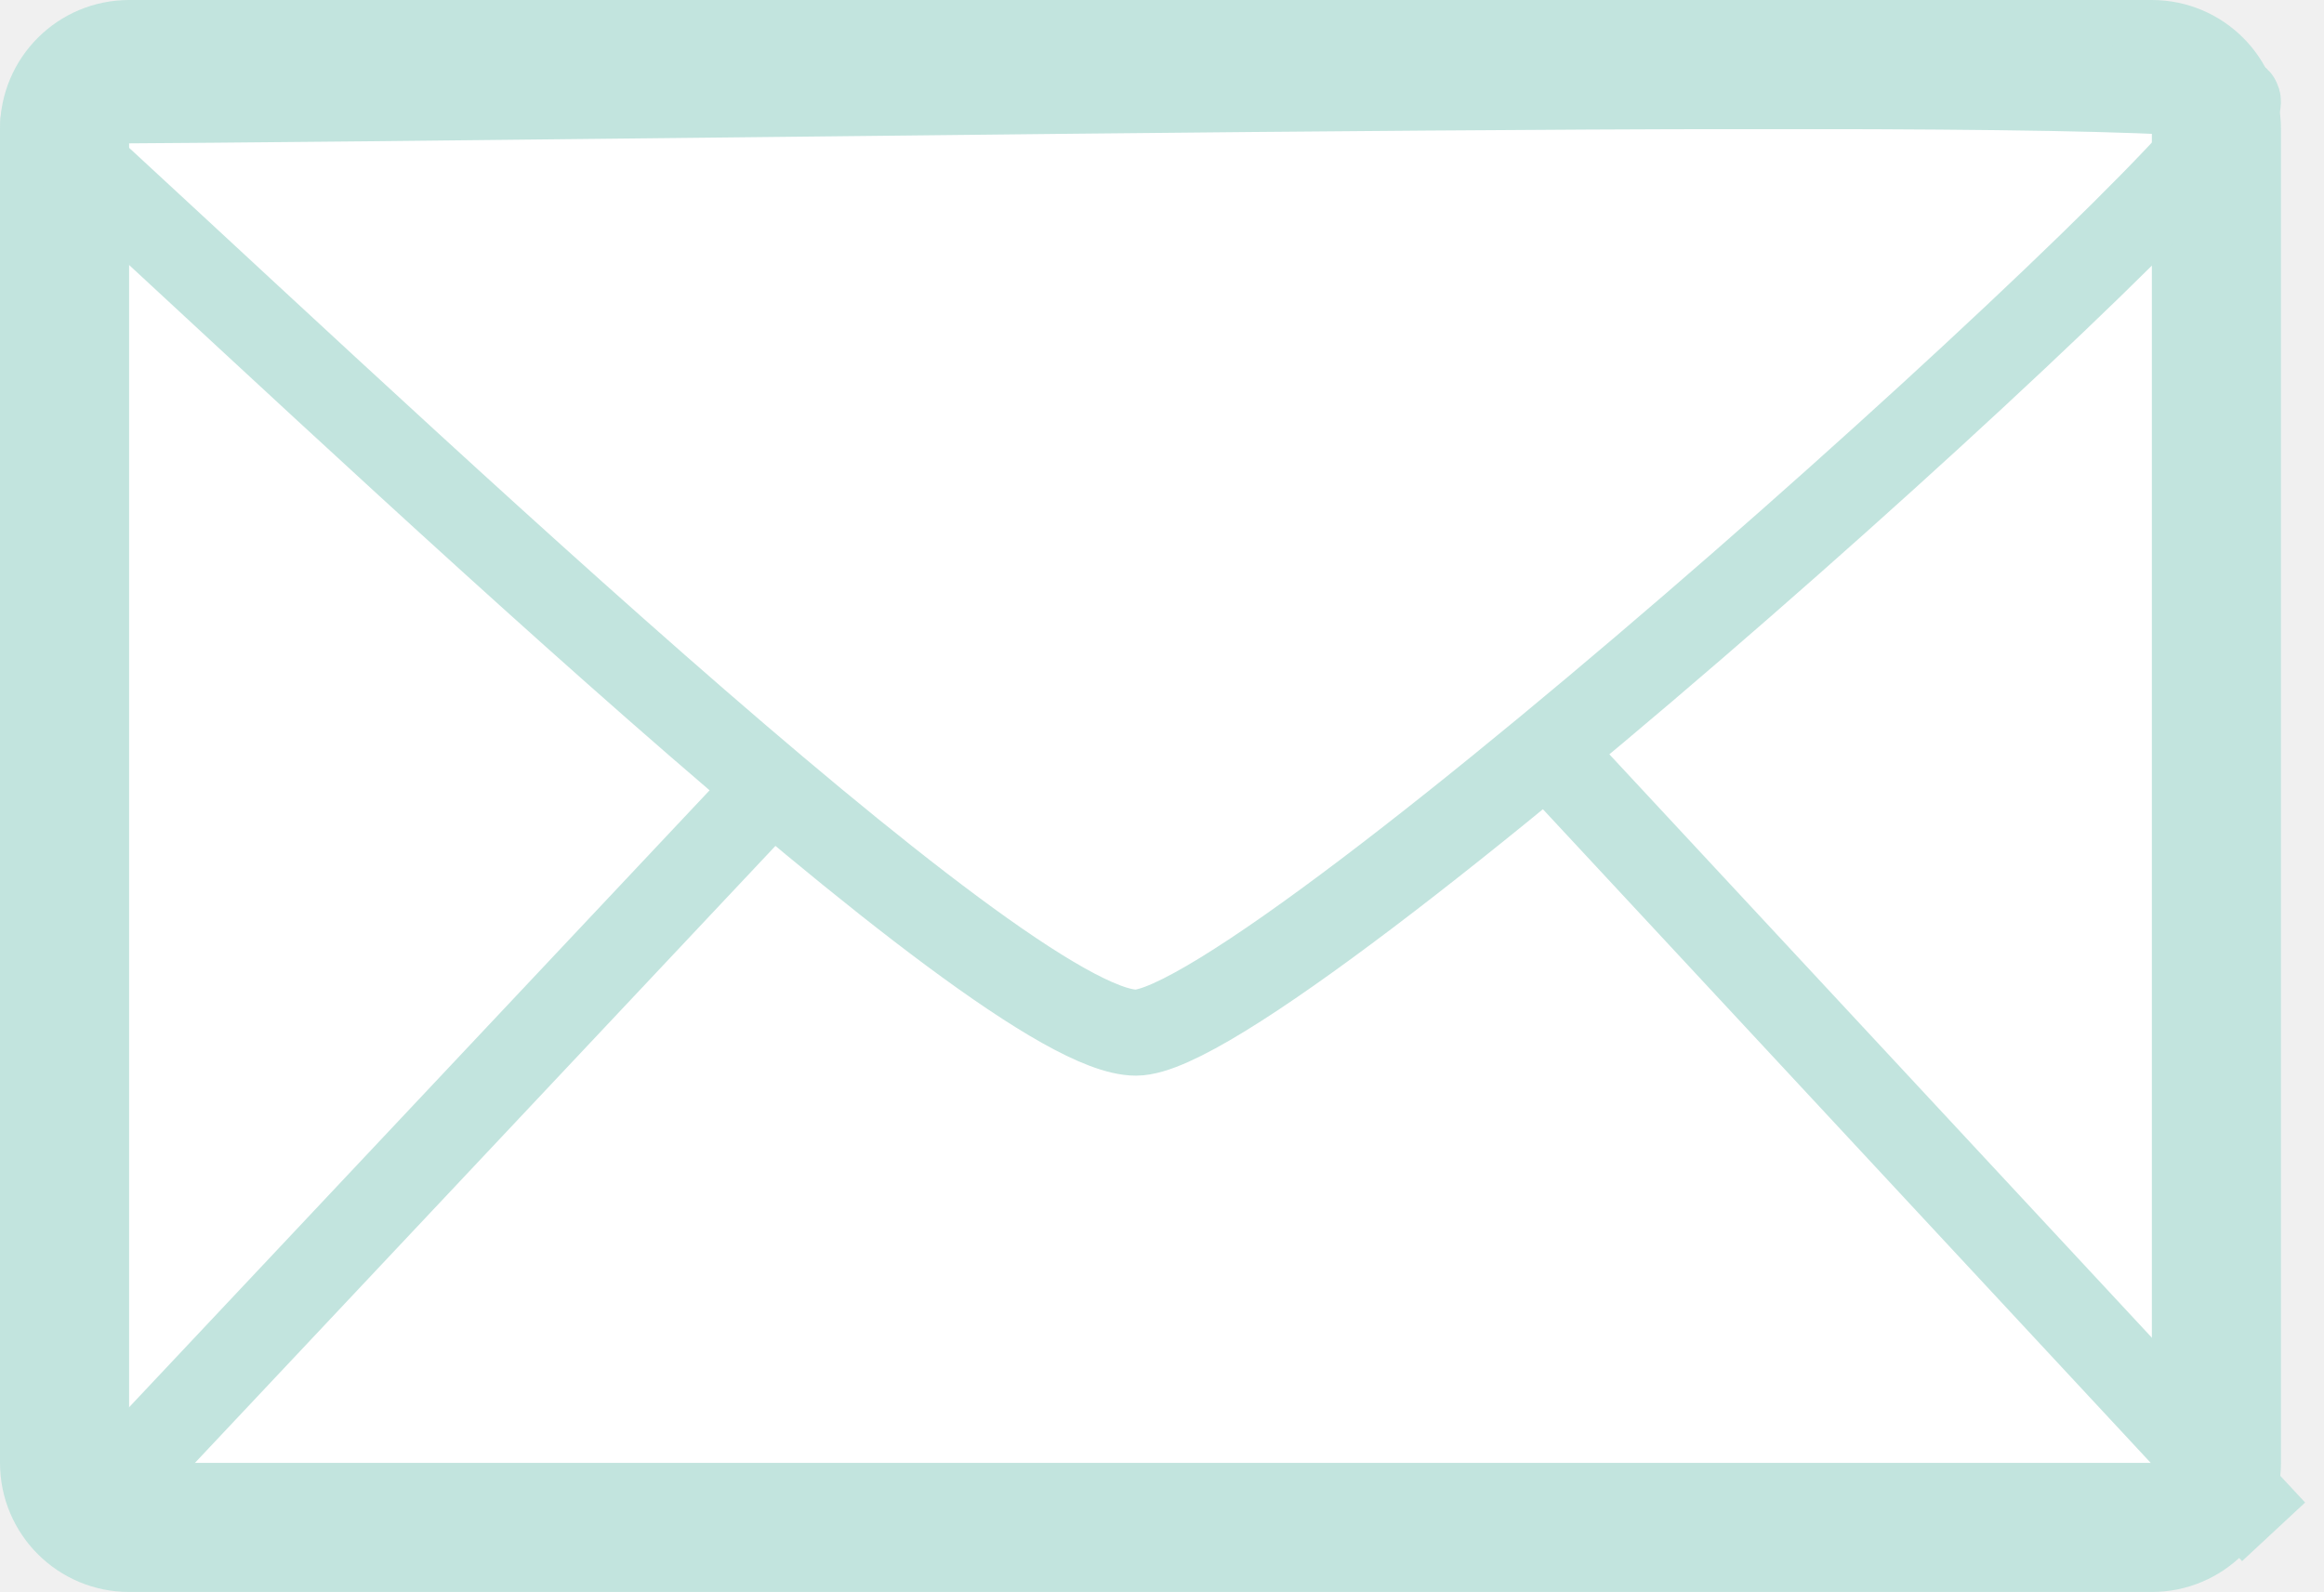
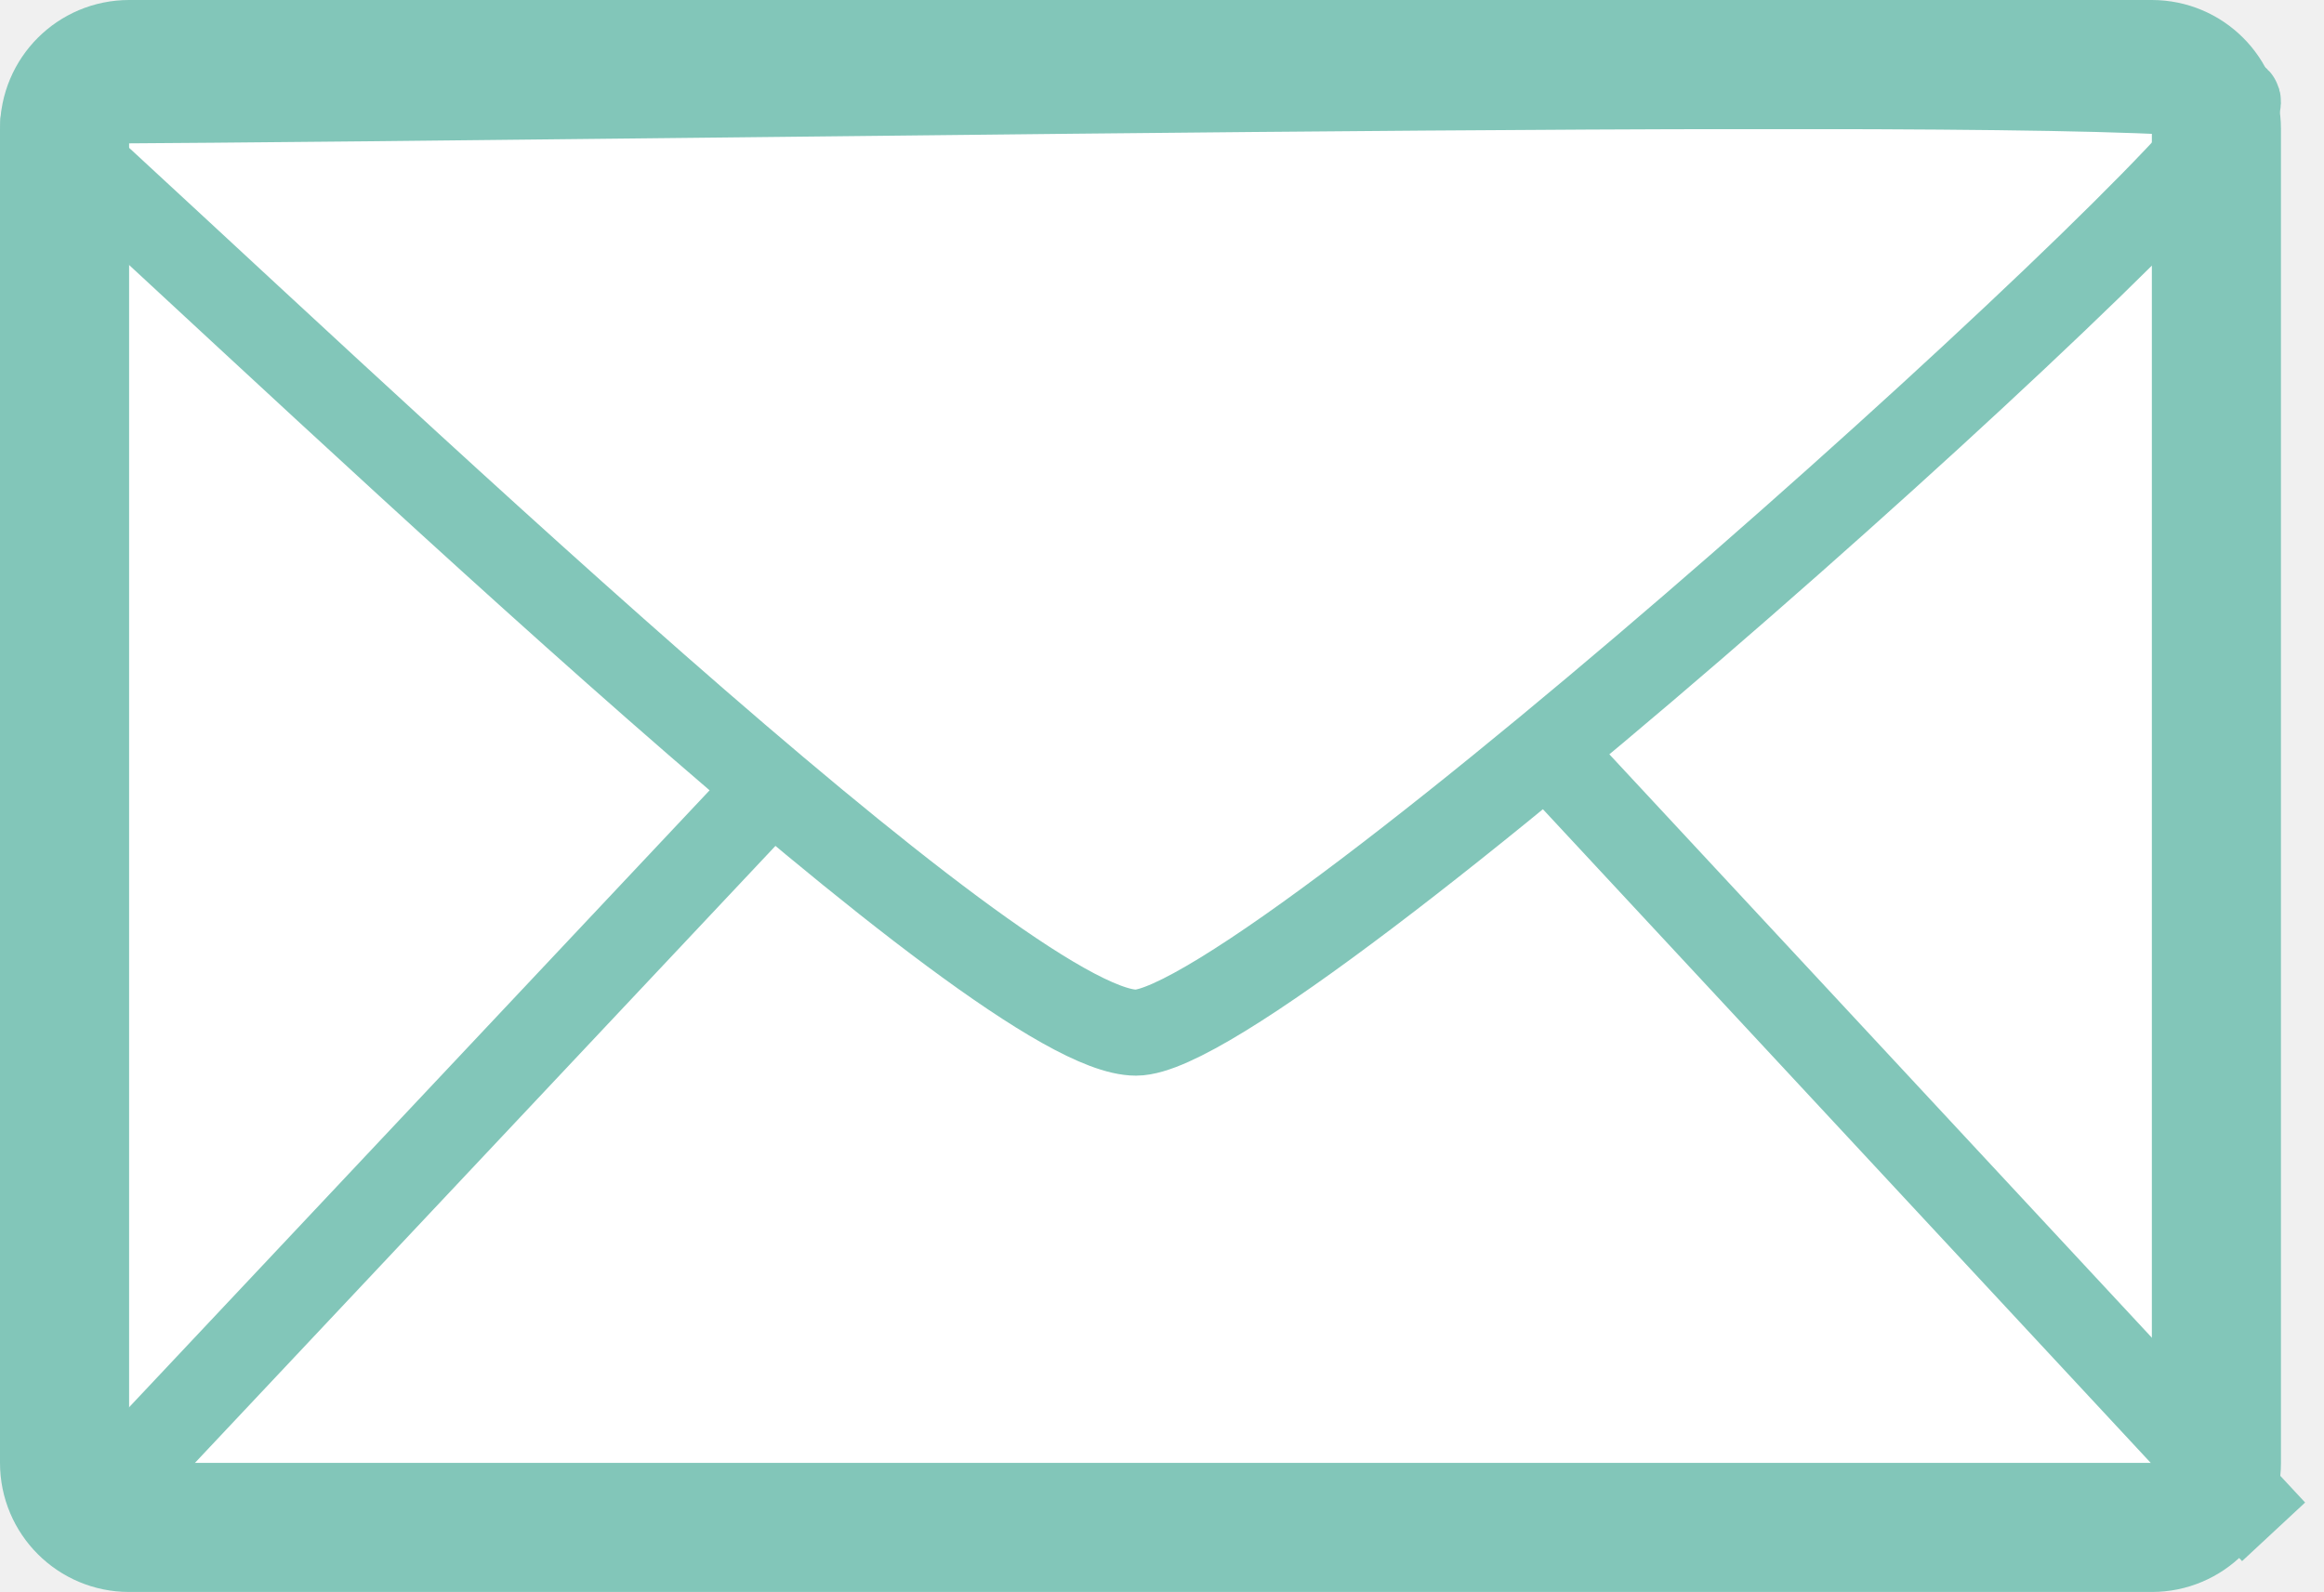
<svg xmlns="http://www.w3.org/2000/svg" width="54" height="37" viewBox="0 0 54 37" fill="none">
-   <rect x="1.5" y="1.5" width="50" height="34" rx="1.5" fill="white" stroke="#C2E4DE" stroke-width="3" />
-   <path d="M26.395 24C23.263 24 8.271 9.603 1 2.956C1 2.465 1.41 2.342 1.614 2.342C18.511 2.24 51.797 1.626 51.997 2.342C52.298 3.424 29.526 24 26.395 24Z" stroke="#C2E4DE" stroke-width="2" />
-   <path d="M36 17.5L52.829 35.602" stroke="#C2E4DE" stroke-width="2" />
-   <path d="M17.889 18.338L1.418 35.848" stroke="#C2E4DE" stroke-width="2" />
+   <rect x="1.5" y="1.5" width="50" height="34" rx="1.5" fill="white" stroke="#82C6B9" stroke-width="3" />
+   <path d="M26.395 24C23.263 24 8.271 9.603 1 2.956C1 2.465 1.41 2.342 1.614 2.342C18.511 2.24 51.797 1.626 51.997 2.342C52.298 3.424 29.526 24 26.395 24Z" stroke="#82C6B9" stroke-width="2" />
+   <path d="M36 17.5L52.829 35.602" stroke="#82C6B9" stroke-width="2" />
+   <path d="M17.889 18.338L1.418 35.848" stroke="#82C6B9" stroke-width="2" />
</svg>
